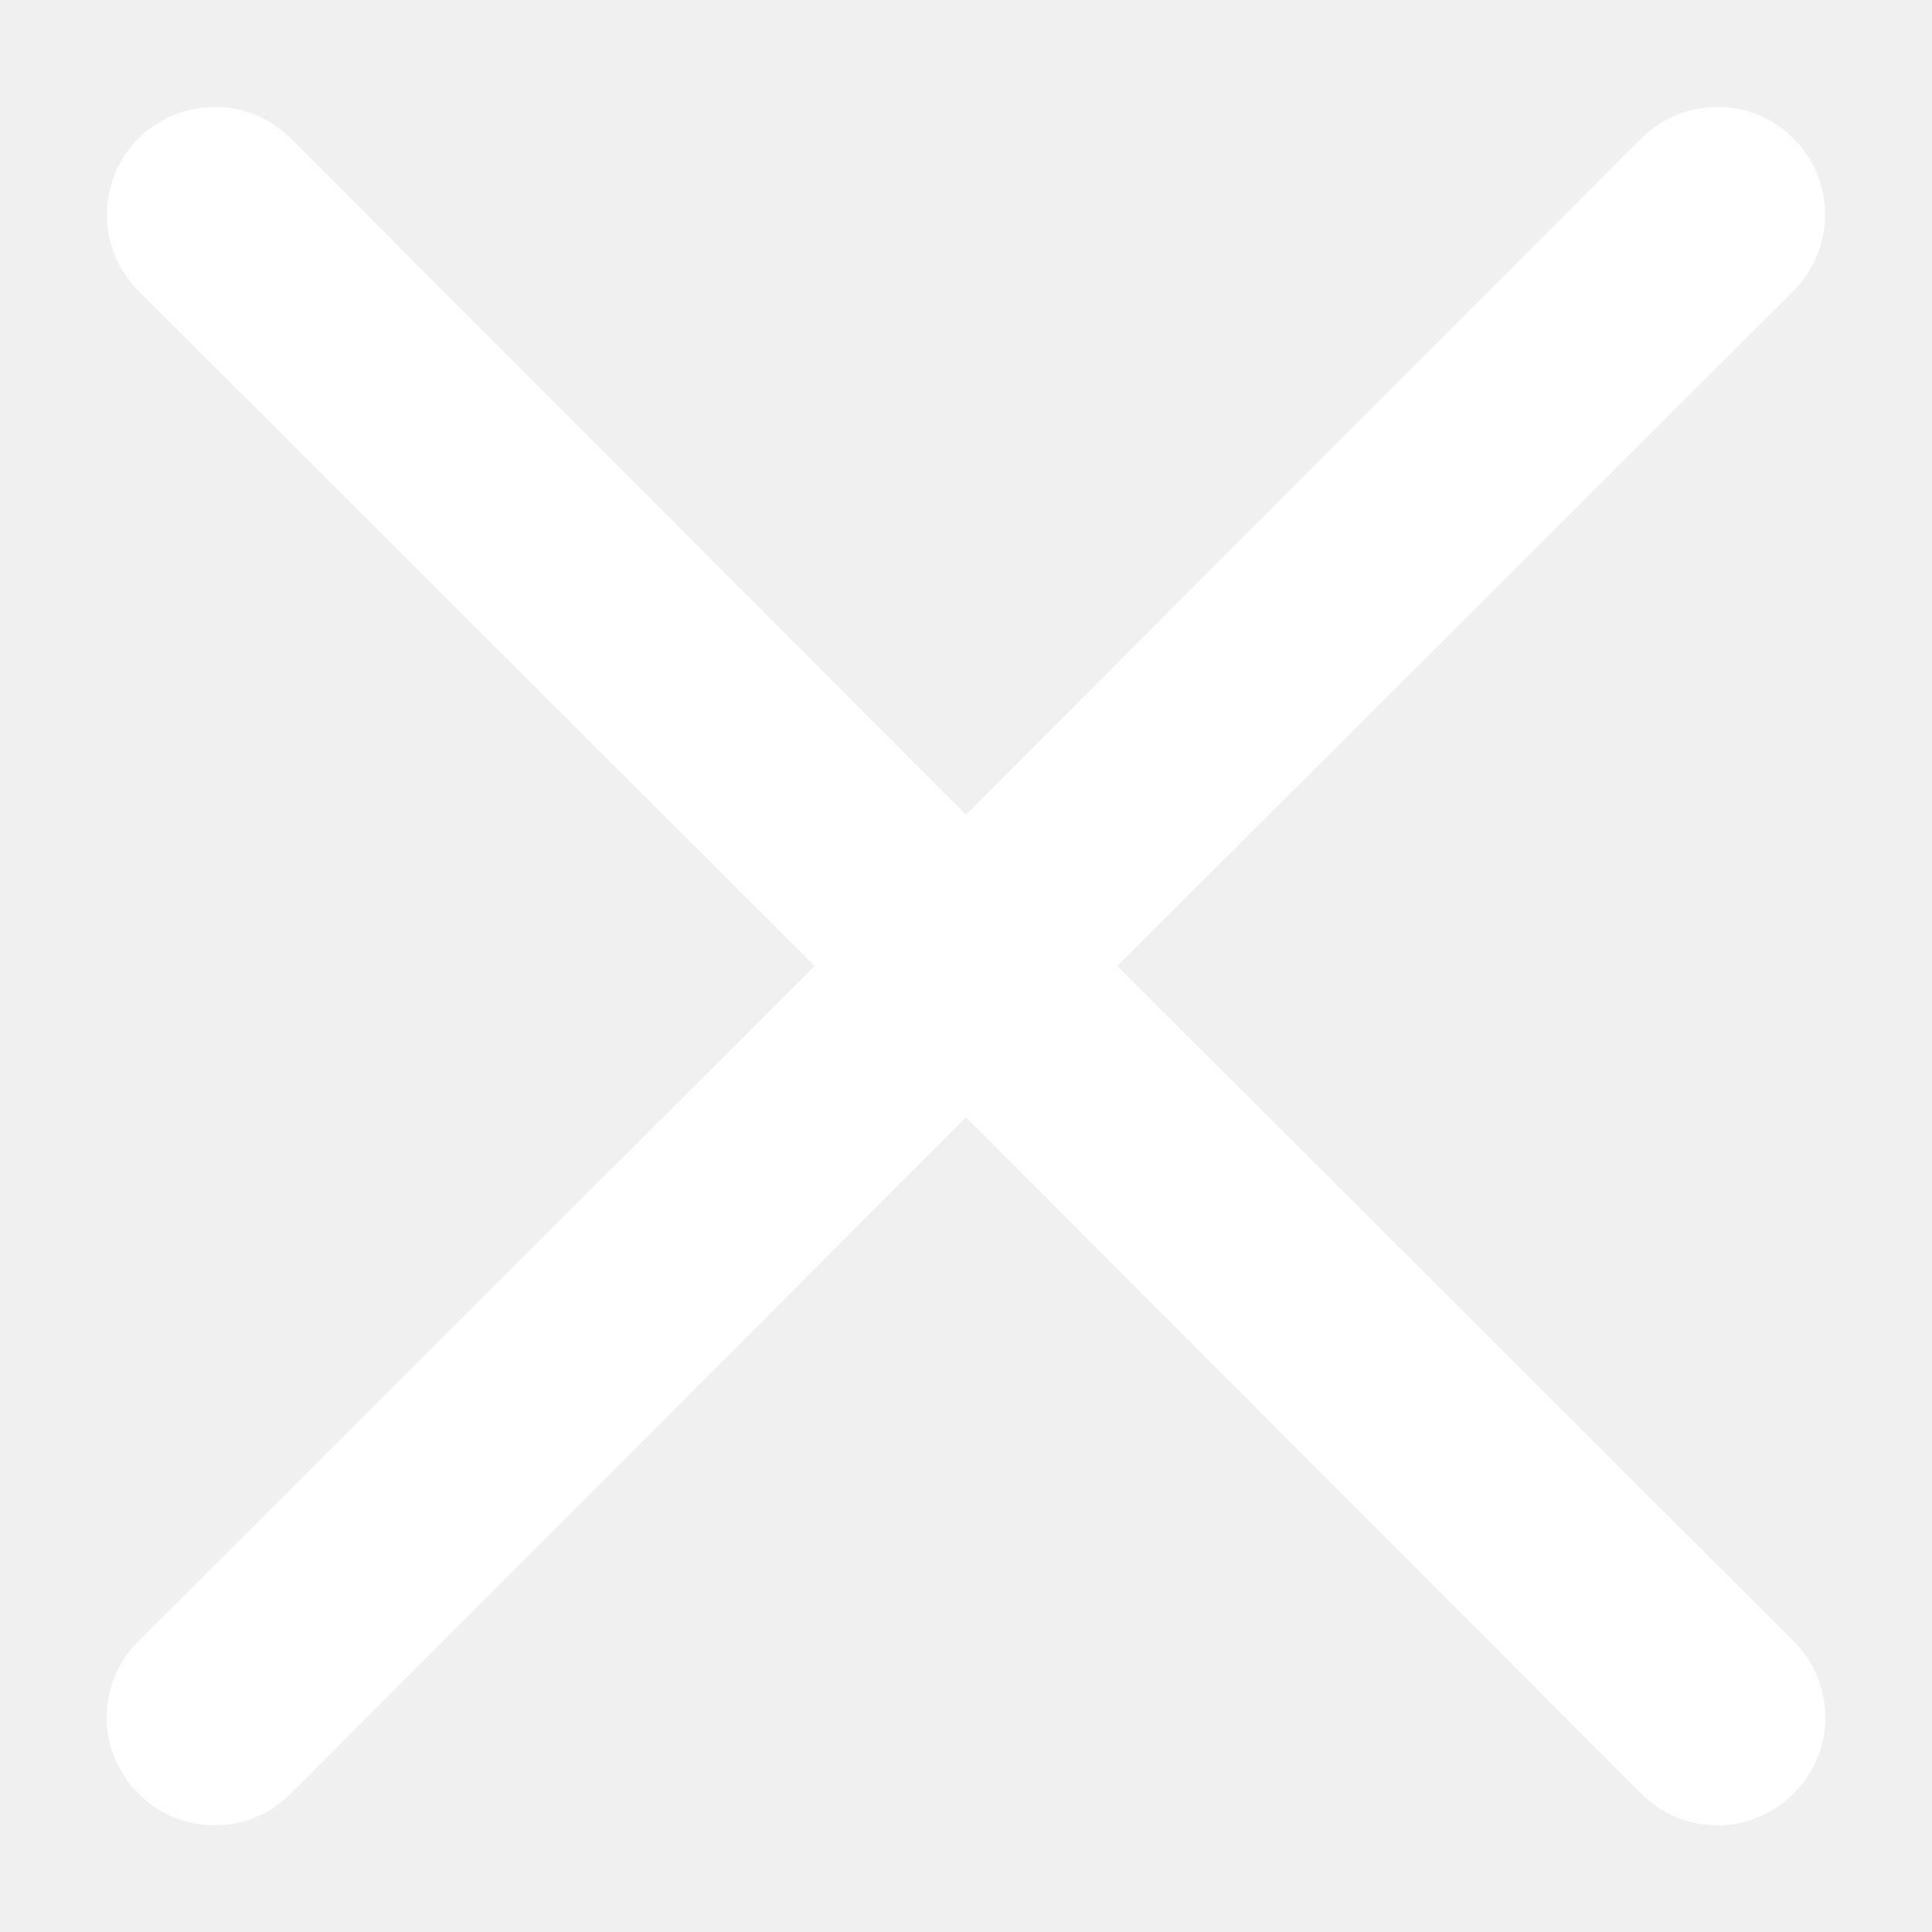
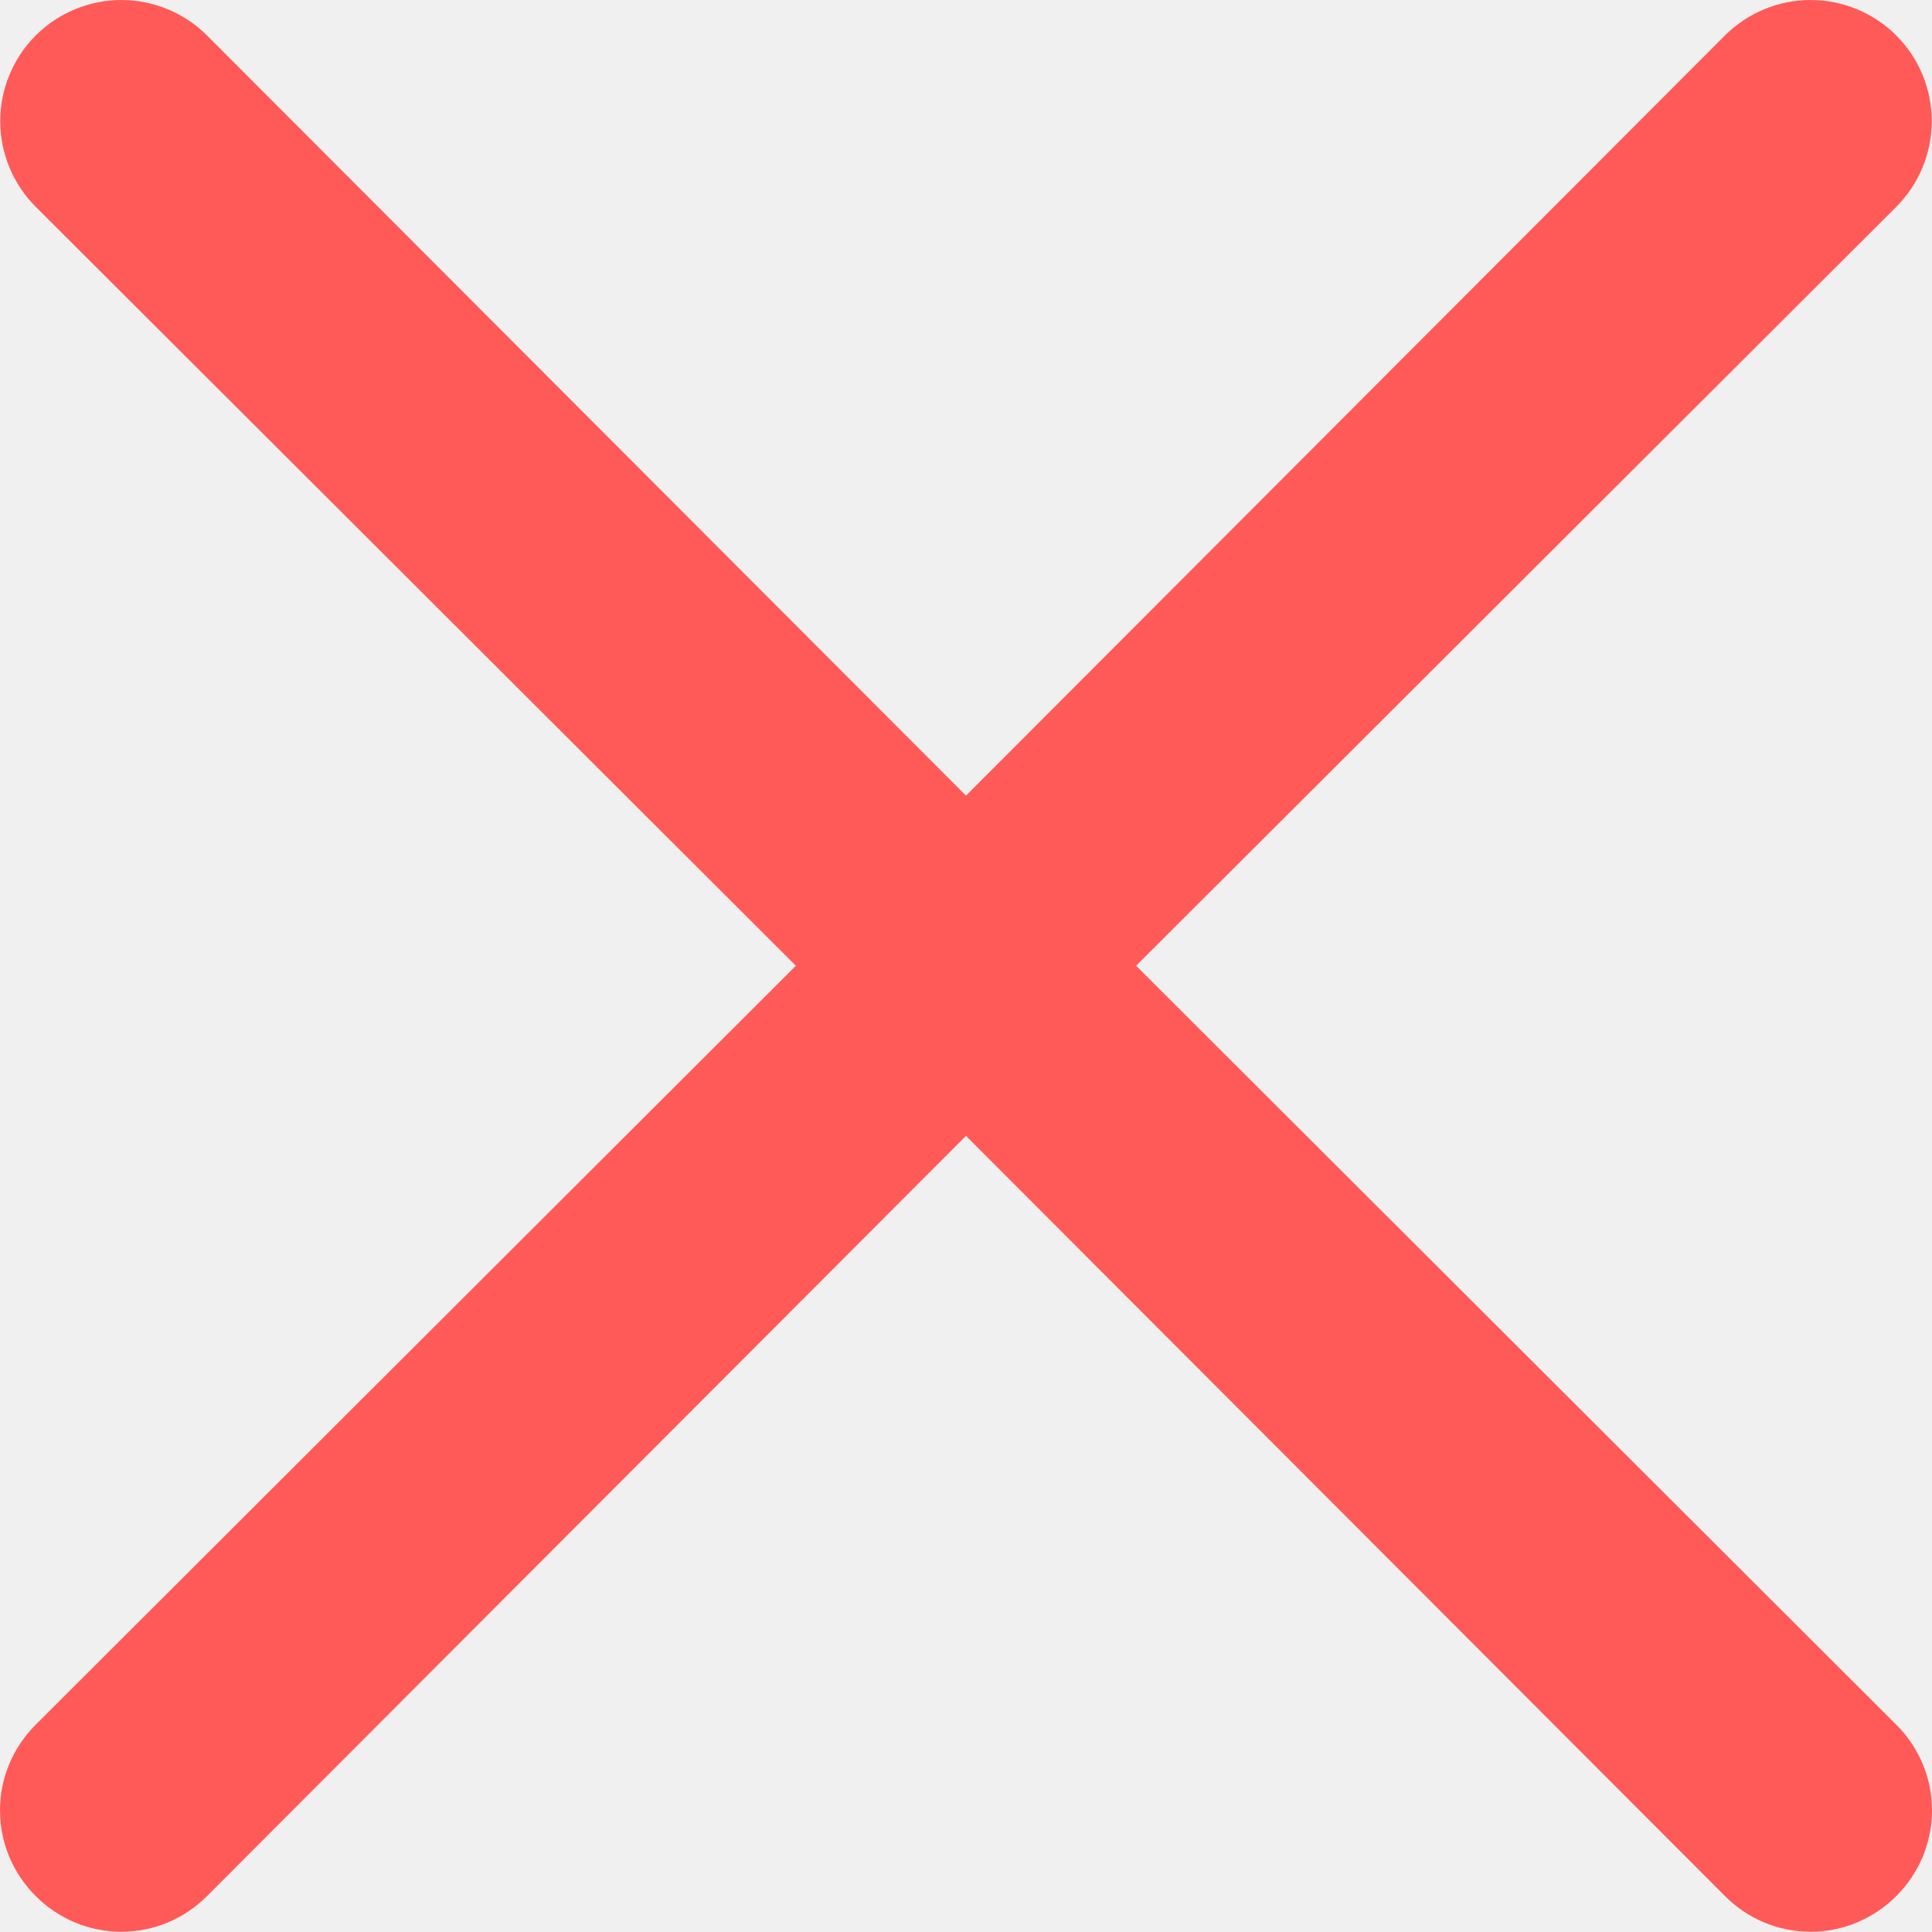
- <svg xmlns="http://www.w3.org/2000/svg" width="18" height="18" viewBox="0 0 18 18" fill="#FFF">
-   <path d="M10.41 9L16.71 2.71C16.898 2.522 17.004 2.266 17.004 2C17.004 1.734 16.898 1.478 16.71 1.29C16.522 1.102 16.266 0.996 16 0.996C15.734 0.996 15.478 1.102 15.29 1.29L9 7.59L2.71 1.29C2.522 1.102 2.266 0.996 2 0.996C1.734 0.996 1.478 1.102 1.29 1.29C1.102 1.478 0.996 1.734 0.996 2C0.996 2.266 1.102 2.522 1.29 2.71L7.59 9L1.29 15.29C1.196 15.383 1.122 15.494 1.071 15.615C1.02 15.737 0.994 15.868 0.994 16C0.994 16.132 1.02 16.263 1.071 16.385C1.122 16.506 1.196 16.617 1.29 16.71C1.383 16.804 1.494 16.878 1.615 16.929C1.737 16.98 1.868 17.006 2 17.006C2.132 17.006 2.263 16.98 2.385 16.929C2.506 16.878 2.617 16.804 2.71 16.71L9 10.41L15.29 16.71C15.383 16.804 15.493 16.878 15.615 16.929C15.737 16.98 15.868 17.006 16 17.006C16.132 17.006 16.263 16.98 16.384 16.929C16.506 16.878 16.617 16.804 16.71 16.71C16.804 16.617 16.878 16.506 16.929 16.385C16.98 16.263 17.006 16.132 17.006 16C17.006 15.868 16.98 15.737 16.929 15.615C16.878 15.494 16.804 15.383 16.71 15.29L10.41 9Z" fill="#FFFFFF" />
+ <svg xmlns="http://www.w3.org/2000/svg" viewBox="0.994 0.996 16.012 16.01">
+   <path d="M10.41 9L16.71 2.71C16.898 2.522 17.004 2.266 17.004 2C17.004 1.734 16.898 1.478 16.71 1.29C16.522 1.102 16.266 0.996 16 0.996C15.734 0.996 15.478 1.102 15.29 1.29L9 7.59L2.71 1.29C2.522 1.102 2.266 0.996 2 0.996C1.734 0.996 1.478 1.102 1.29 1.29C1.102 1.478 0.996 1.734 0.996 2C0.996 2.266 1.102 2.522 1.29 2.71L7.59 9L1.29 15.29C1.196 15.383 1.122 15.494 1.071 15.615C1.02 15.737 0.994 15.868 0.994 16C0.994 16.132 1.02 16.263 1.071 16.385C1.122 16.506 1.196 16.617 1.29 16.71C1.383 16.804 1.494 16.878 1.615 16.929C1.737 16.98 1.868 17.006 2 17.006C2.132 17.006 2.263 16.98 2.385 16.929C2.506 16.878 2.617 16.804 2.71 16.71L9 10.41L15.29 16.71C15.383 16.804 15.493 16.878 15.615 16.929C15.737 16.98 15.868 17.006 16 17.006C16.132 17.006 16.263 16.98 16.384 16.929C16.506 16.878 16.617 16.804 16.71 16.71C16.804 16.617 16.878 16.506 16.929 16.385C16.98 16.263 17.006 16.132 17.006 16C17.006 15.868 16.98 15.737 16.929 15.615C16.878 15.494 16.804 15.383 16.71 15.29L10.41 9Z" style="fill: rgb(255, 90, 88);" />
</svg>
